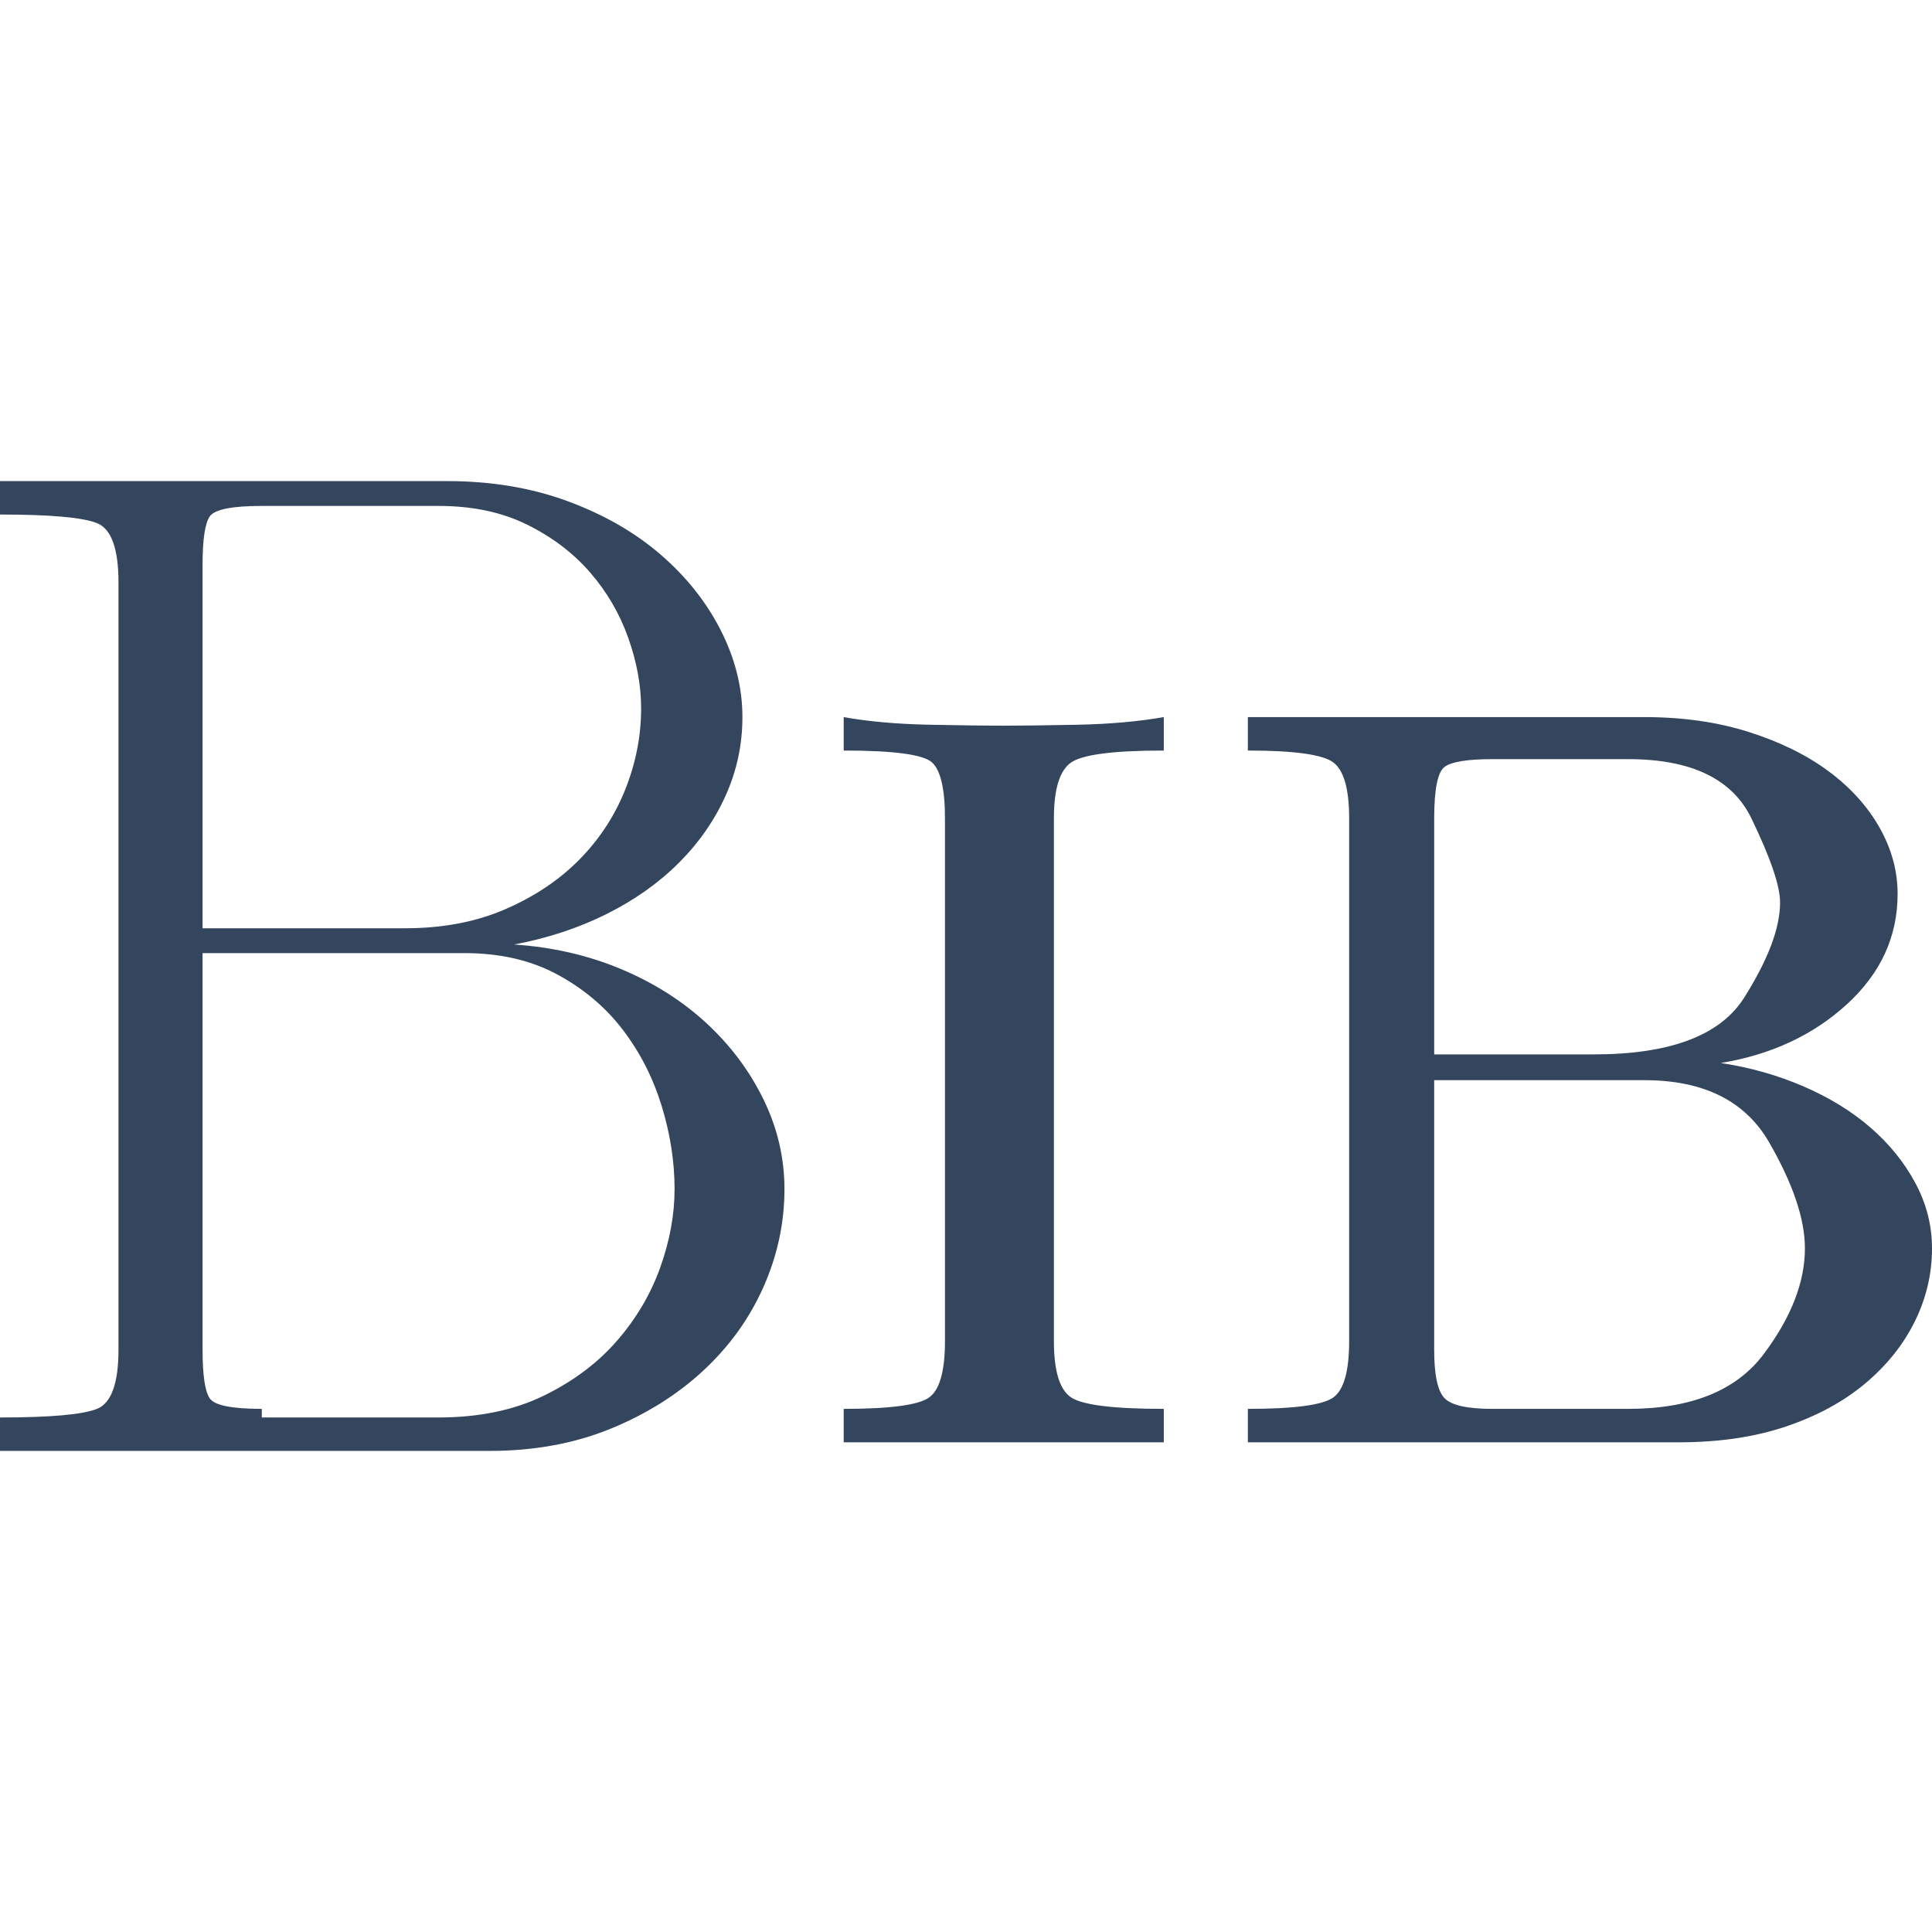
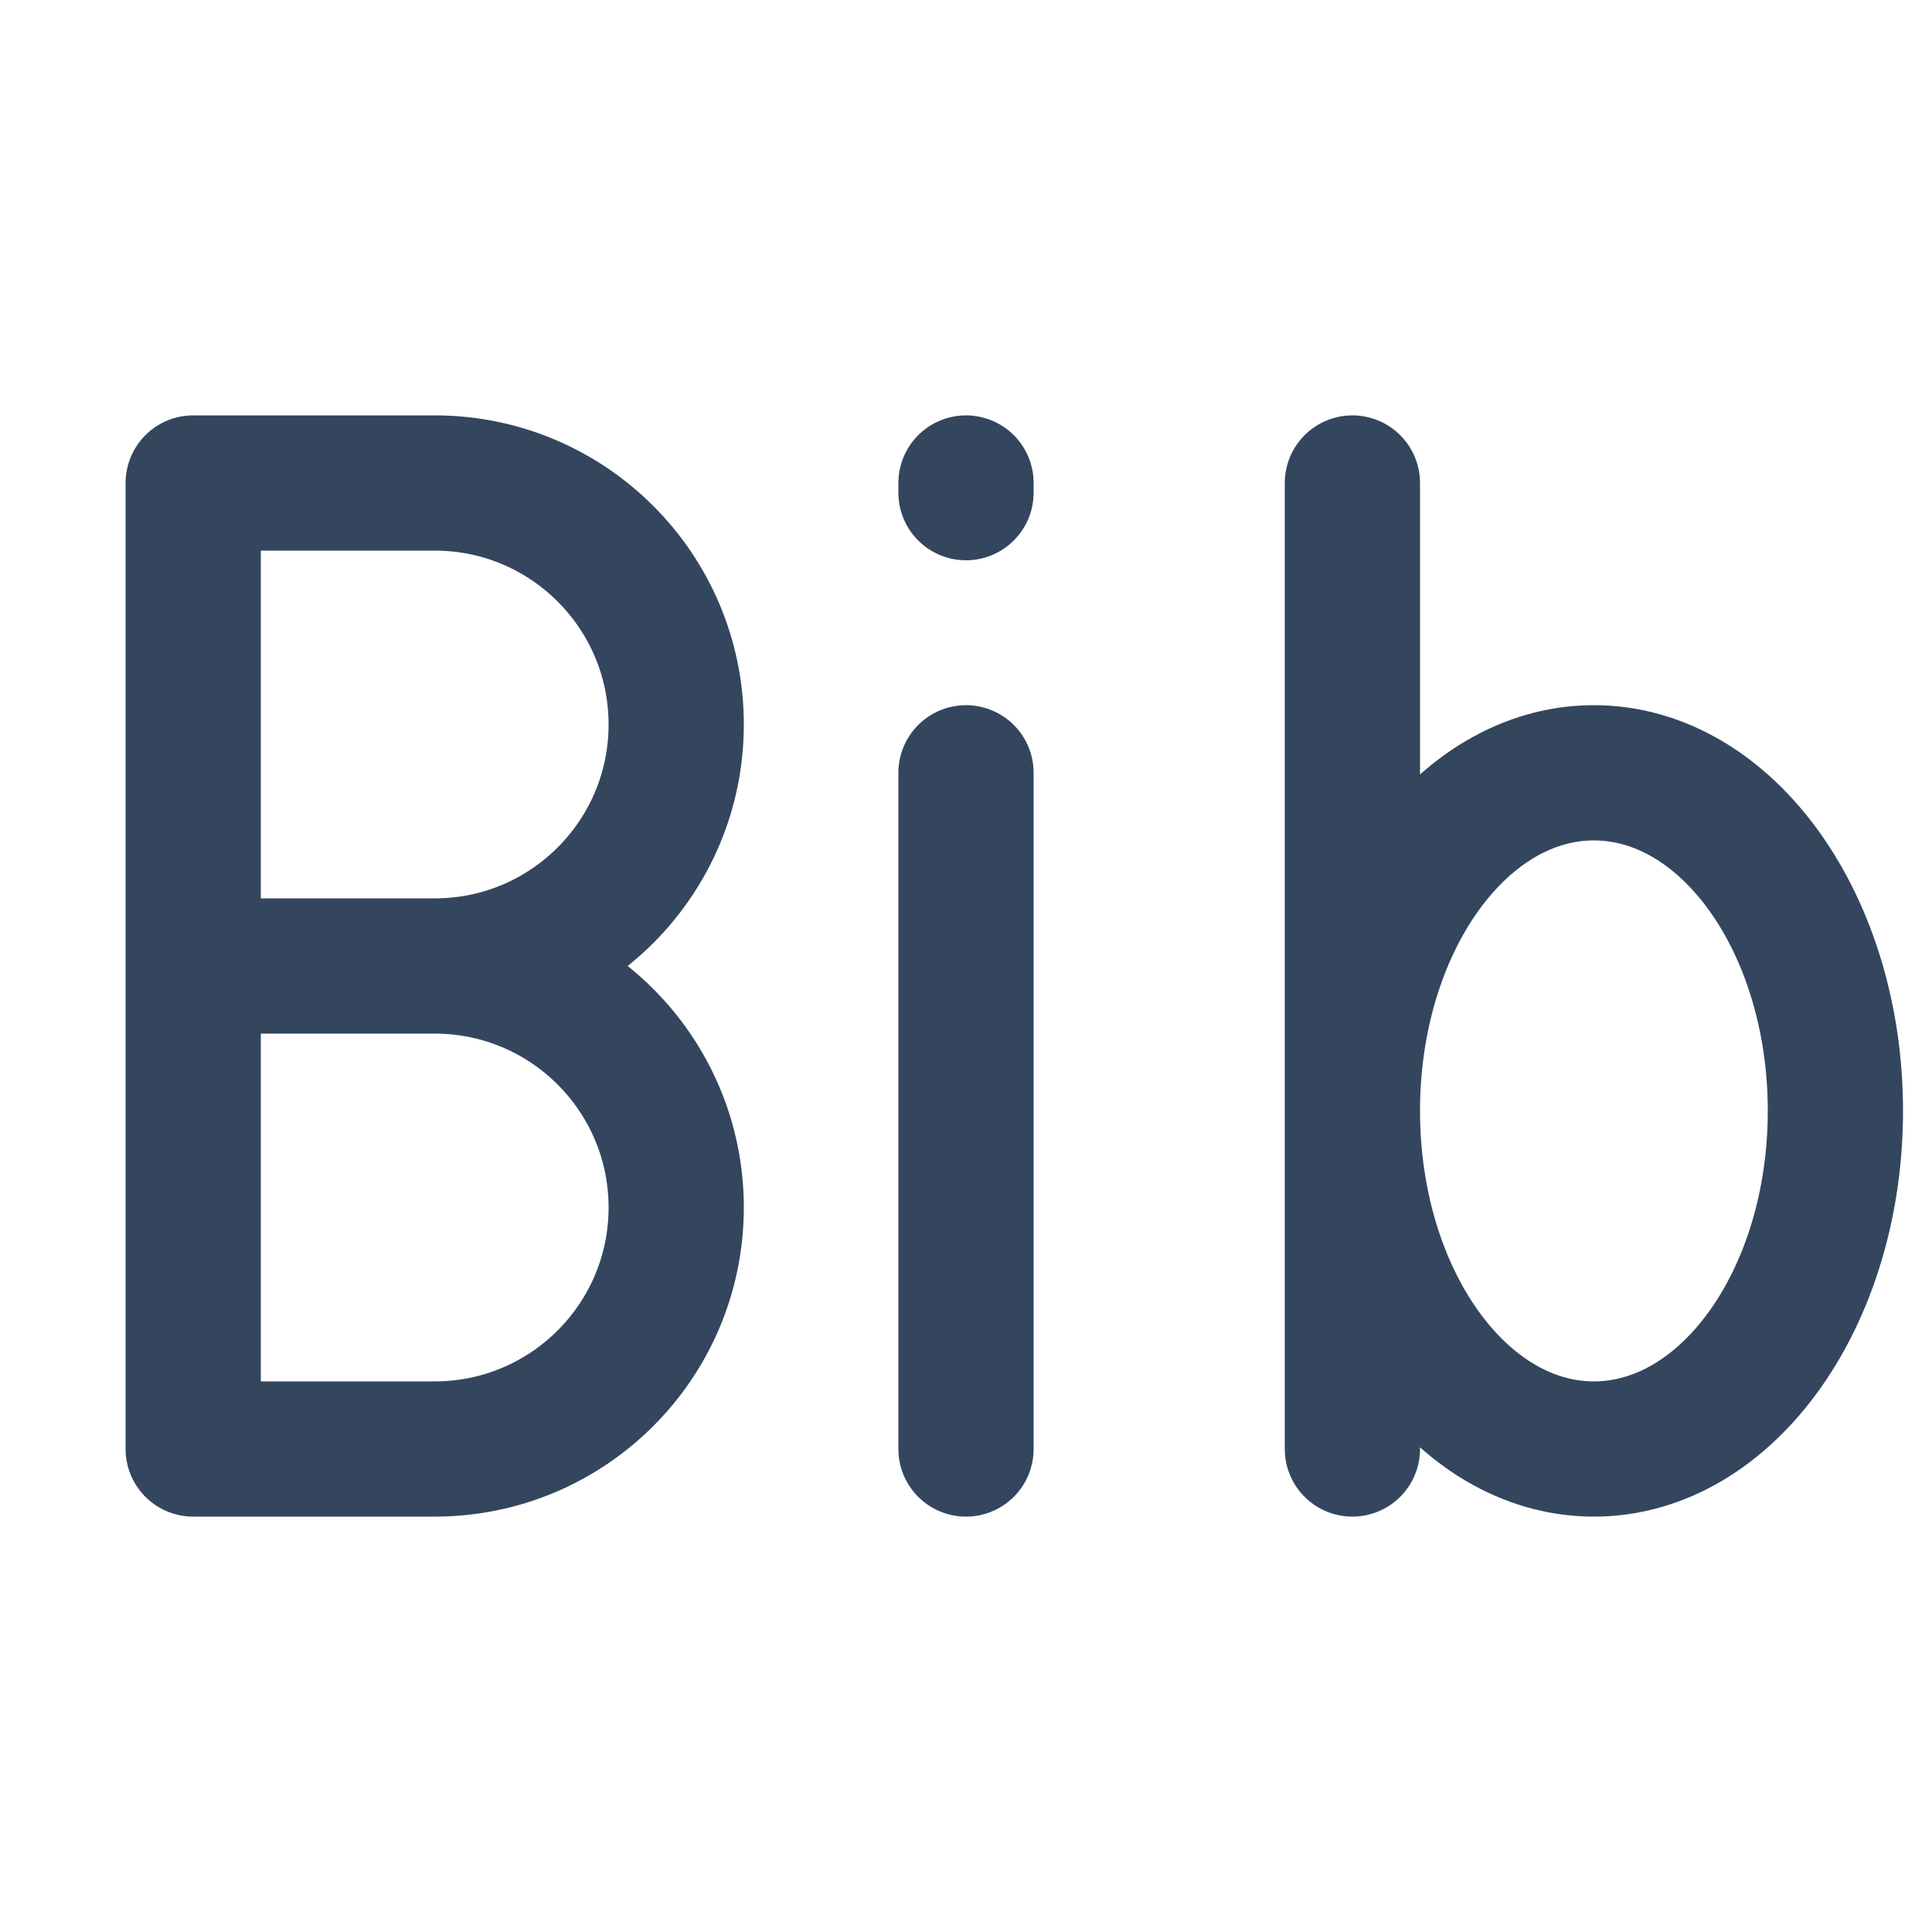
- <svg xmlns="http://www.w3.org/2000/svg" viewBox="0 0 512 512" fill="#33465e">
-   <path d="M0 127.493v8.862c13.336 0 21.903 0.76 25.701 2.279s5.698 6.752 5.698 15.7v203.332c0 8.947-1.899 14.18-5.697 15.7s-12.366 2.279-25.701 2.279v8.863h129.646c11.816 0 22.494-1.942 32.031-5.824s17.767-9.031 24.689-15.446c6.921-6.415 12.238-13.8 15.952-22.156s5.571-17.007 5.571-25.954c0-8.272-1.857-16.206-5.571-23.802s-8.778-14.349-15.193-20.257c-6.415-5.909-13.969-10.677-22.662-14.306s-18.105-5.781-28.233-6.457c8.947-1.688 17.134-4.389 24.562-8.103s13.8-8.23 19.118-13.547 9.453-11.268 12.407-17.852c2.954-6.583 4.431-13.505 4.431-20.763 0-7.765-1.899-15.404-5.697-22.916s-9.115-14.222-15.952-20.131c-6.837-5.909-15.066-10.635-24.689-14.18s-20.257-5.317-31.905-5.317h-118.504zM53.681 245.998v-96.221c0-6.752 0.633-11.057 1.899-12.914s5.866-2.786 13.8-2.786h46.844c8.947 0 16.755 1.646 23.422 4.938s12.238 7.512 16.712 12.661c4.474 5.149 7.85 10.93 10.129 17.345s3.418 12.661 3.418 18.738c0 7.259-1.393 14.391-4.178 21.397s-6.837 13.209-12.155 18.612-11.859 9.791-19.624 13.167c-7.766 3.376-16.628 5.065-26.588 5.065h-53.681zM69.381 373.365c-7.934 0-12.534-0.928-13.8-2.786s-1.899-6.161-1.899-12.914v-105.084h69.381c9.454 0 17.683 1.899 24.688 5.697s12.787 8.693 17.345 14.687c4.558 5.993 7.976 12.703 10.255 20.13s3.418 14.771 3.418 22.029c0 6.752-1.266 13.673-3.798 20.764s-6.373 13.589-11.522 19.498c-5.149 5.909-11.648 10.762-19.498 14.56s-17.092 5.697-27.727 5.697h-46.844v-2.279zM279.296 216.879c0-7.765 1.519-12.703 4.558-14.813s11.226-3.165 24.562-3.165v-8.863c-6.752 1.181-14.391 1.857-22.916 2.025s-15.067 0.253-19.624 0.253c-4.389 0-10.888-0.084-19.498-0.253s-16.206-0.844-22.79-2.025v8.863c13.336 0 21.143 1.055 23.422 3.165s3.418 7.048 3.418 14.813v138.508c0 7.934-1.393 12.914-4.178 14.94s-10.339 3.038-22.662 3.038v8.863h84.827v-8.863c-13.336 0-21.524-1.013-24.562-3.038s-4.558-7.005-4.558-14.94v-138.508zM330.699 190.037v8.863c12.323 0 19.877 1.055 22.663 3.165s4.178 7.048 4.178 14.813v138.508c0 7.934-1.392 12.914-4.178 14.94s-10.339 3.038-22.663 3.038v8.863h114.2c10.635 0 20.089-1.392 28.36-4.178s15.277-6.584 21.017-11.394c5.74-4.811 10.128-10.298 13.167-16.459s4.558-12.618 4.558-19.371c0-6.077-1.477-11.859-4.431-17.345s-6.921-10.382-11.901-14.687c-4.98-4.305-10.888-7.934-17.725-10.888s-14.138-5.022-21.903-6.204c13.336-2.195 24.478-7.385 33.425-15.572s13.421-17.936 13.421-29.246c0-6.077-1.603-11.944-4.811-17.599s-7.723-10.635-13.547-14.94c-5.824-4.304-12.872-7.765-21.144-10.382s-17.472-3.925-27.601-3.925h-105.084zM380.075 279.423v-62.544c0-7.765 0.928-12.323 2.786-13.673s6.077-2.025 12.661-2.025h35.957c16.712 0 27.601 5.233 32.664 15.7s7.596 17.894 7.596 22.283c0 6.752-3.165 15.15-9.495 25.195s-19.624 15.067-39.882 15.067h-42.287zM380.075 286.259h55.707c15.7 0 26.714 5.486 33.045 16.459s9.495 20.341 9.495 28.107c0 8.947-3.63 18.274-10.888 27.98s-19.245 14.56-35.957 14.56h-35.957c-6.584 0-10.804-0.928-12.661-2.786s-2.786-6.161-2.786-12.914v-71.406z" />
+ <svg xmlns="http://www.w3.org/2000/svg" viewBox="0 0 20 20" fill="none" stroke="#33465e" stroke-width="1.4" stroke-linecap="round" stroke-linejoin="round">
+   <path d="M2 5v10h2.5a2.5 2.5 0 0 0 0-5H2m0-5h2.5a2.5 2.5 0 0 1 0 5M10 8v7m0-10v.1M14 5v10m0-3.5a2.5 3.5 0 1 0 5 0 2.5 3.5 0 1 0-5 0" />
</svg>
